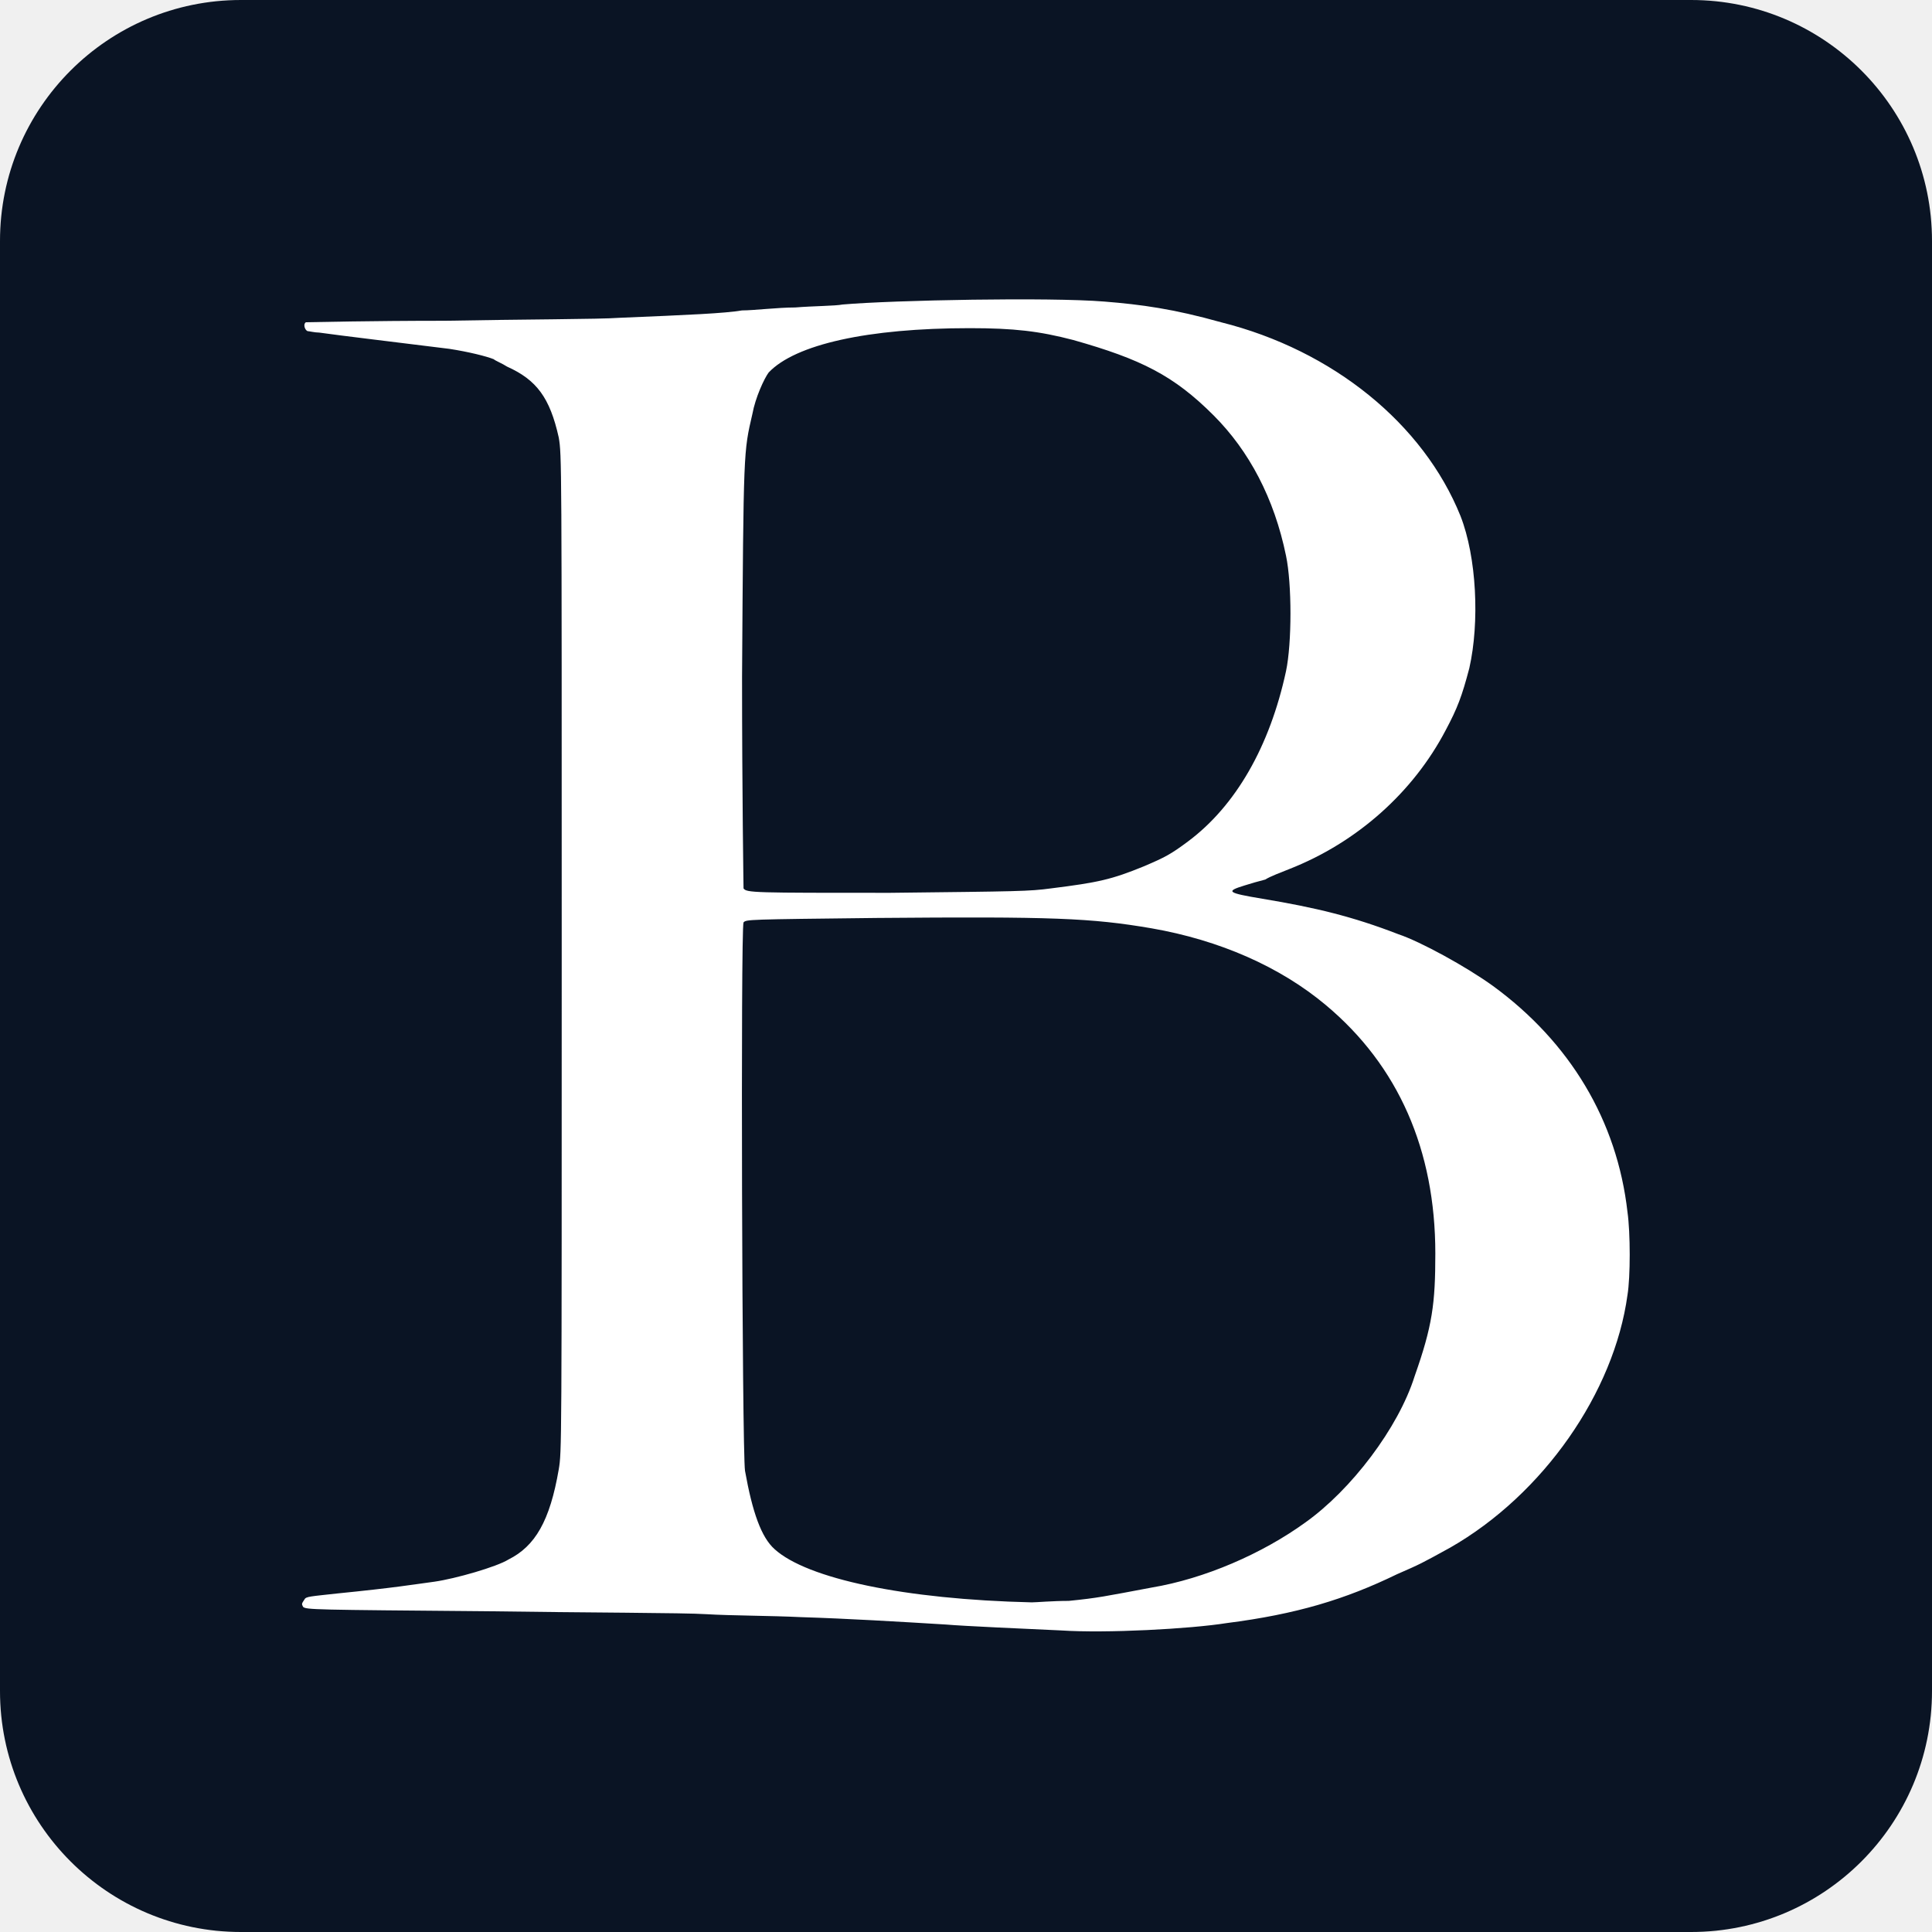
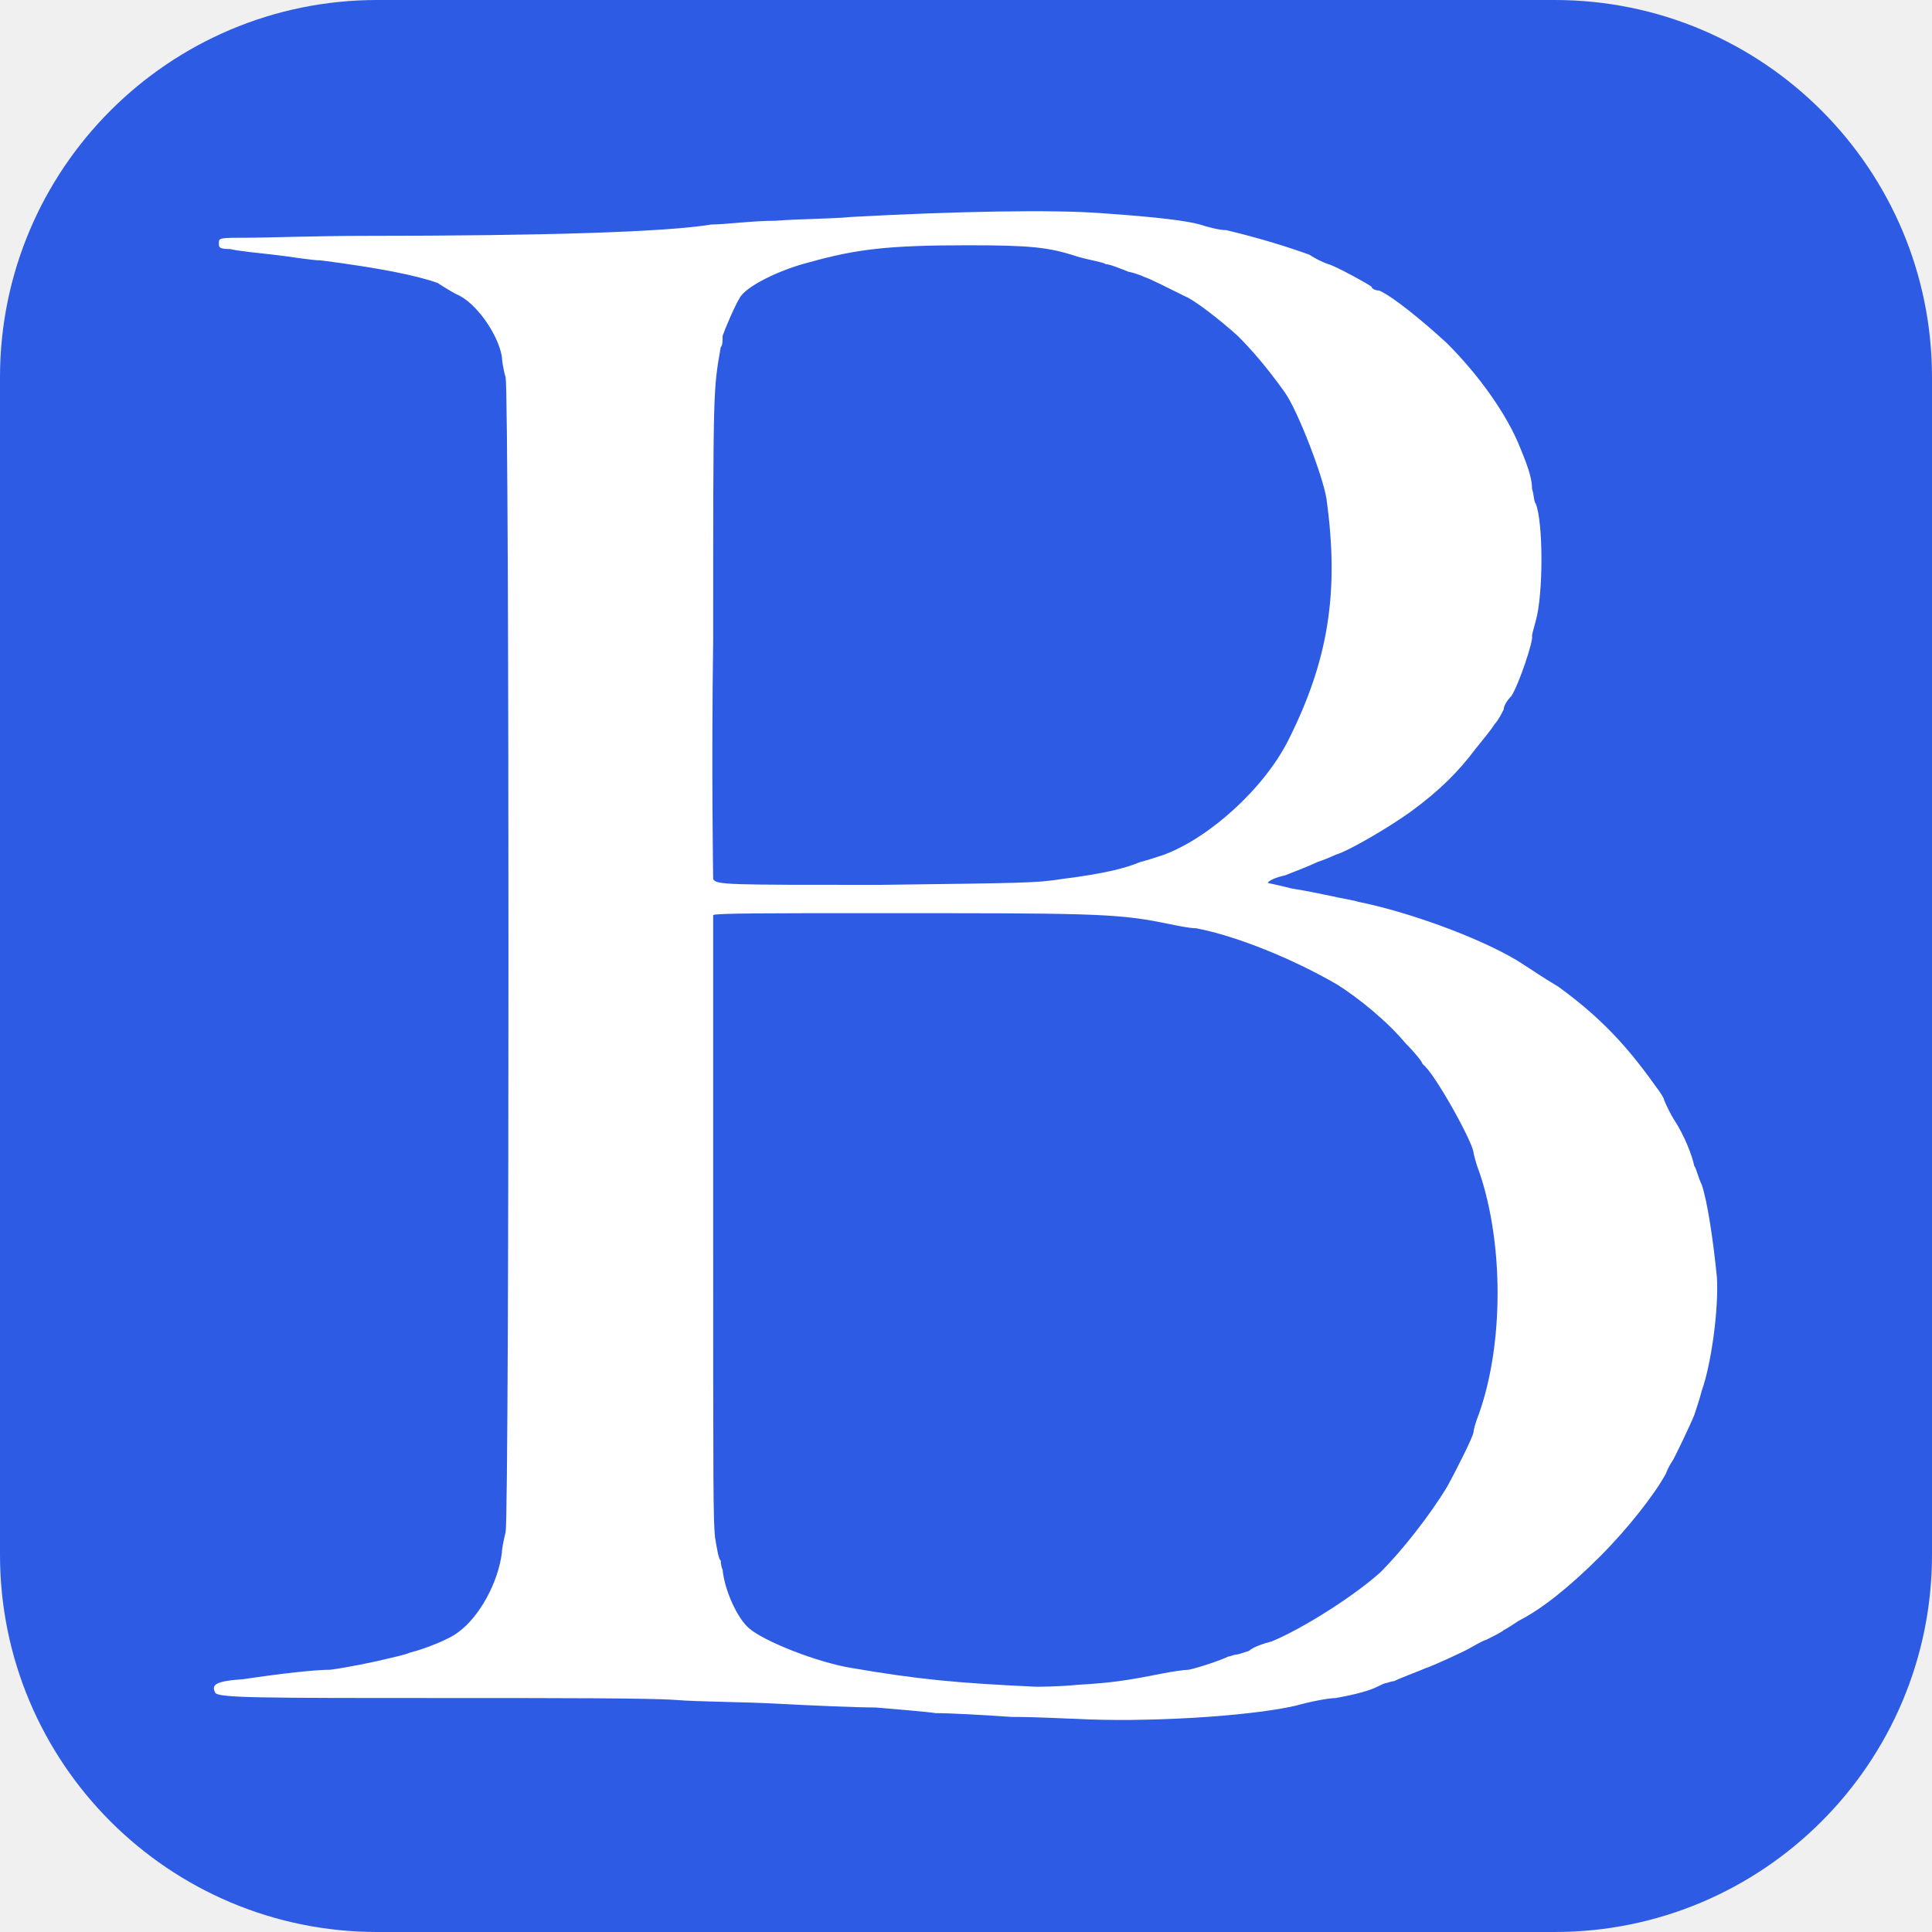
- <svg xmlns="http://www.w3.org/2000/svg" viewBox="0 0 1307 1307">
-   <rect width="1307" height="1307" rx="163" fill="#0A1424" />
-   <path fill="#fff" fill-rule="evenodd" d="M718 1103C696 1102 651 1100 640 1099C607 1097 574 1095 542 1094C522 1093 494 1093 478 1092C463 1091 396 1091 329 1090C212 1089 207 1089 205 1087C204 1085 204 1085 206 1082C207 1080 210 1080 228 1078C268 1074 279 1072 294 1070C308 1068 336 1060 344 1055C362 1046 372 1029 378 994C380 982 380 982 380 645C380 308 380 308 378 296C372 269 363 257 343 248C340 246 335 244 334 243C329 241 317 238 304 236C272 232 230 227 216 225C213 225 209 224 208 224C206 223 205 219 207 218C208 218 250 217 301 217C353 216 406 216 419 215C467 213 490 212 502 210C510 210 526 208 538 208C550 207 565 207 570 206C605 203 710 201 747 204C772 206 794 209 826 218C902 237 963 287 988 349C999 377 1001 421 994 452C989 471 986 479 978 494C956 536 918 570 872 588C867 590 859 593 856 595C852 596 845 598 842 599C829 603 830 604 854 608C890 614 915 620 946 632C961 637 992 654 1010 667C1062 705 1094 758 1101 820C1103 834 1103 864 1101 876C1092 942 1044 1011 981 1047C961 1058 961 1058 945 1065C910 1082 877 1092 830 1098C805 1102 748 1105 718 1103ZM723 1083C743 1081 747 1080 779 1074C815 1068 854 1051 883 1030C914 1008 946 966 957 931C969 897 971 882 971 848C971 778 946 721 897 680C866 654 825 636 779 628C738 621 712 620 593 621C505 622 505 622 503 624C501 628 502 982 504 995C509 1023 515 1040 524 1048C546 1068 612 1082 698 1084C701 1084 712 1083 723 1083ZM711 601C743 597 752 595 774 586C788 580 792 578 804 569C836 545 859 505 870 454C874 435 874 395 870 376C862 337 845 305 821 281C794 254 772 243 726 230C703 224 686 222 656 222C587 222 538 233 520 252C517 256 511 269 509 280C503 306 503 303 502 458C502 536 503 600 503 601C505 604 510 604 602 604C690 603 696 603 711 601Z" />
+ <svg xmlns="http://www.w3.org/2000/svg" viewBox="0 0 1024 1024">
+   <rect width="1024" height="1024" rx="200" fill="#2D5BE3" />
+   <path fill="#FFFFFF" fill-rule="evenodd" d="M570 911C566 911 551 910 536 910C522 909 504 908 496 908C489 907 475 906 464 905C454 905 431 904 412 903C394 902 370 902 358 901C345 900 294 900 244 900C135 900 115 900 114 897C112 893 114 891 129 890C149 887 167 885 175 885C183 884 198 881 206 879C210 878 215 877 217 876C225 874 238 869 243 865C254 857 264 839 266 823C266 821 267 816 268 812C270 799 270 211 268 200C267 197 266 191 266 189C264 177 252 160 242 156C240 155 235 152 232 150C221 146 201 142 170 138C165 138 154 136 145 135C136 134 126 133 122 132C116 132 116 131 116 129C116 126 116 126 132 126C141 126 169 125 194 125C288 125 353 123 377 119C384 119 399 117 411 117C424 116 441 116 451 115C506 112 558 111 584 113C613 115 629 117 636 119C639 120 646 122 650 122C667 126 683 131 694 135C697 137 701 139 704 140C708 141 726 151 727 152C727 153 729 154 731 154C738 157 754 170 767 182C784 199 799 220 806 238C811 250 812 255 812 259C813 262 813 266 814 267C818 277 818 315 814 329C813 333 812 336 812 337C813 339 805 363 801 369C799 371 797 374 797 376C796 378 794 382 792 384C791 386 786 392 782 397C773 409 763 419 748 430C737 438 715 451 708 453C706 454 701 456 698 457C694 459 686 462 681 464C676 465 672 467 672 468C672 468 677 469 685 471C692 472 701 474 706 475C710 476 717 477 720 478C745 483 782 496 804 509C815 516 816 517 826 523C848 539 862 554 877 575C880 579 882 582 882 583C882 583 884 588 887 593C893 602 897 613 898 618C899 619 900 624 902 628C905 637 908 657 910 677C911 694 907 723 902 737C901 741 899 747 898 750C896 755 887 774 886 775C886 775 884 778 883 781C877 792 863 810 848 825C832 841 817 853 805 859C802 861 799 863 797 864C796 865 792 867 788 869C785 870 782 872 780 873C777 875 757 884 756 884C754 885 743 889 739 891C738 891 735 892 735 892C734 892 732 893 730 894C726 896 719 898 708 900C704 900 694 902 687 904C661 910 605 913 570 911ZM571 893C588 892 596 891 616 887C621 886 628 885 630 885C635 884 647 880 651 878C652 878 654 877 655 877C656 877 659 876 662 875C664 873 670 871 674 870C691 863 719 845 732 833C743 822 758 803 767 788C772 779 781 761 781 759C781 758 782 754 784 749C797 712 797 659 784 621C782 616 781 611 781 611C781 606 760 568 754 564C754 563 750 558 745 553C735 541 720 529 709 522C685 508 655 496 634 492C630 492 621 490 616 489C591 484 574 484 464 484C409 484 379 484 378 485C378 486 378 540 378 645C378 793 378 805 379 815C380 821 381 827 382 827C382 827 382 830 383 832C384 843 391 858 397 863C405 870 433 881 451 884C486 890 506 892 549 894C551 894 561 894 571 893ZM562 466C586 463 597 460 604 457C608 456 614 454 617 453C641 444 670 418 683 392C704 350 710 314 703 264C701 252 688 218 681 208C671 194 663 185 656 178C646 169 633 159 628 157C622 154 608 147 607 147C607 147 603 145 598 144C593 142 588 140 586 140C585 139 578 138 571 136C556 131 546 130 513 130C471 130 454 132 429 139C413 143 395 152 392 158C389 163 384 175 383 178C383 181 383 183 382 184C378 207 378 205 378 339C377 408 378 465 378 466C380 469 385 469 466 469C544 468 549 468 562 466Z" />
</svg>
